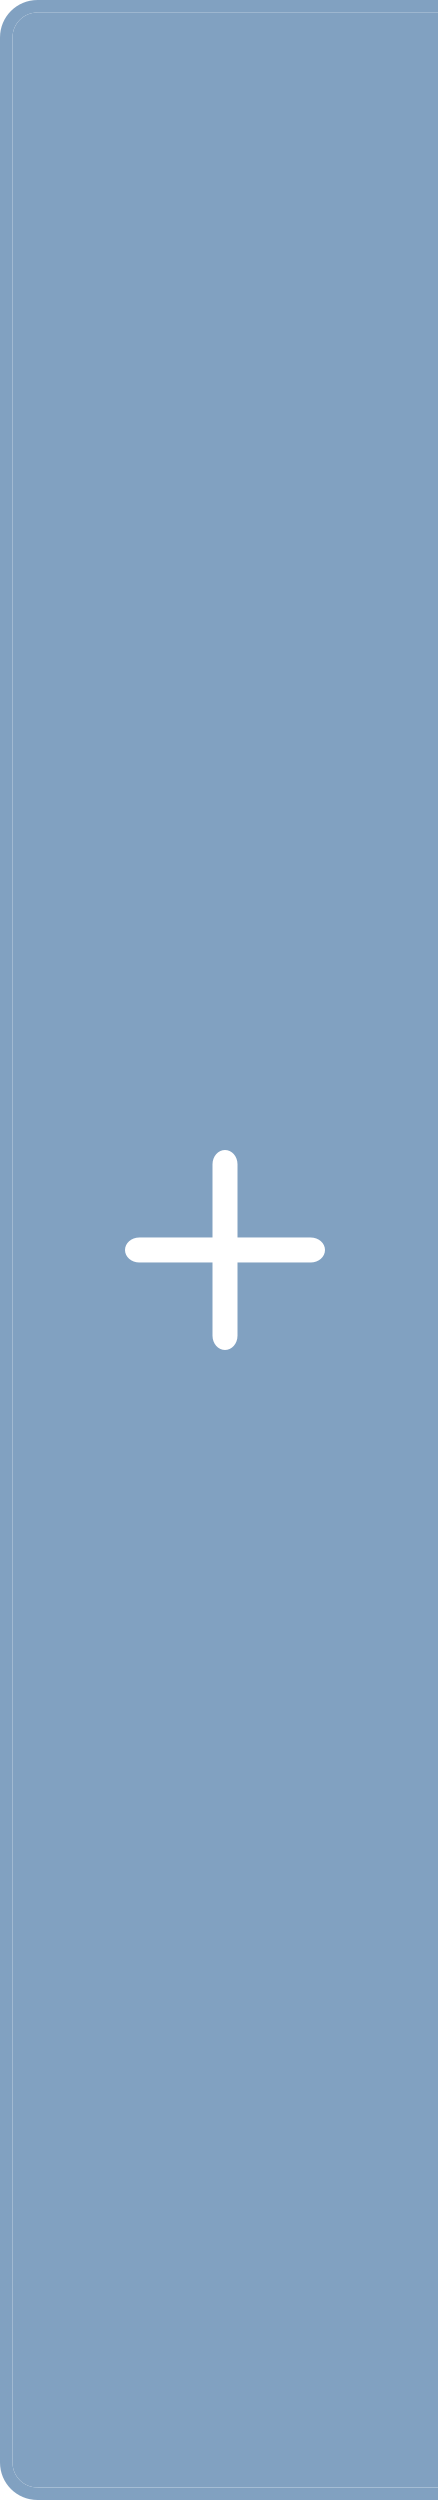
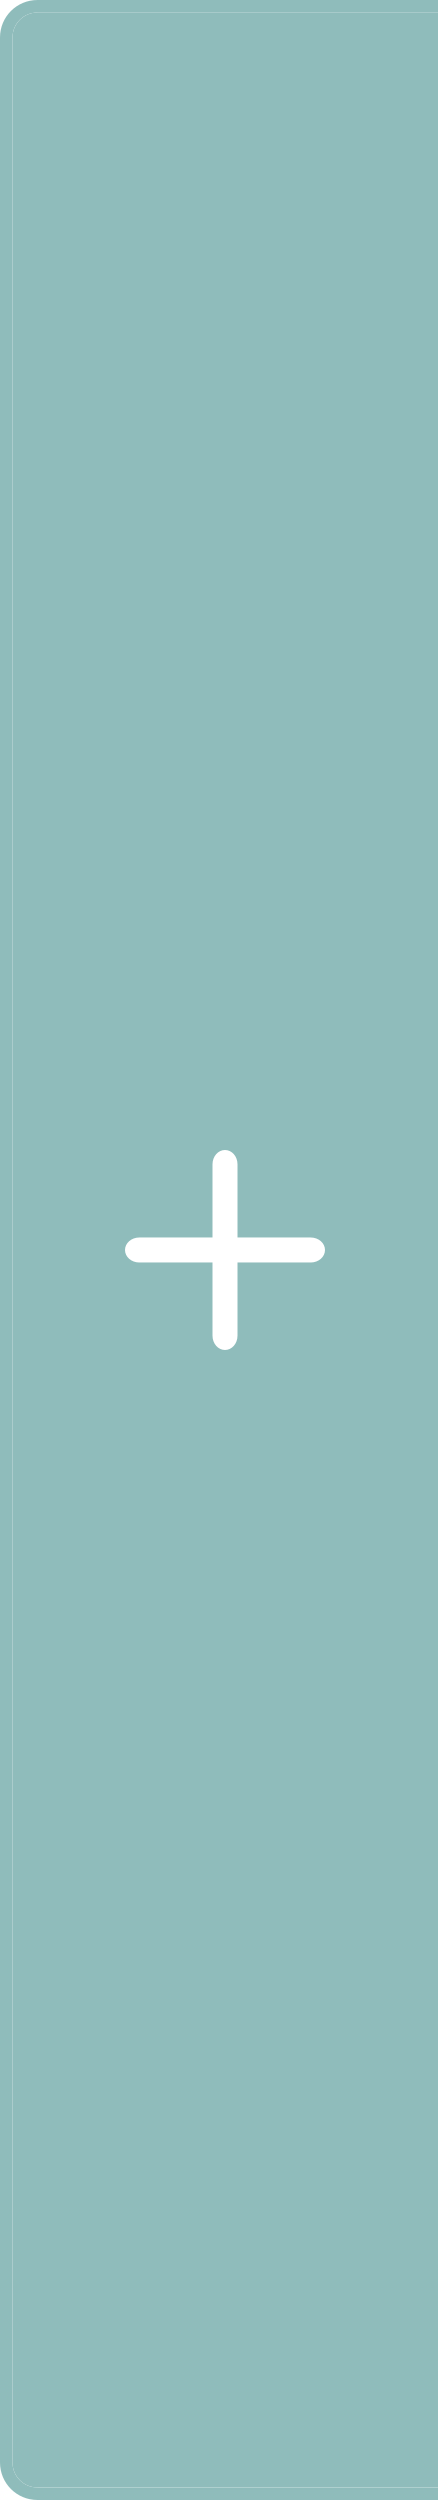
<svg xmlns="http://www.w3.org/2000/svg" xmlns:ns1="http://www.openswatchbook.org/uri/2009/osb" xmlns:xlink="http://www.w3.org/1999/xlink" version="1.1" id="svg2" height="200" width="35">
  <defs id="defs4">
    <linearGradient ns1:paint="solid" id="selected_fg_color">
      <stop id="stop4147" offset="0" style="stop-color:#ffffff;stop-opacity:1;" />
    </linearGradient>
    <linearGradient ns1:paint="solid" id="selected_bg_color">
      <stop id="stop4144" offset="0" style="stop-color:#5294e2;stop-opacity:1;" />
    </linearGradient>
    <linearGradient gradientUnits="userSpaceOnUse" y2="960.362" x2="18" y1="944.362" x1="18" id="linearGradient4149" xlink:href="#selected_fg_color" />
  </defs>
  <g transform="translate(0,-852.3622)" id="layer1">
-     <path id="rect3810" transform="translate(0,852.3622)" d="M 3,0 C 1.338,0 0,1.338 0,3 v 194 c 0,1.662 1.338,3 3,3 h 33 c 1.662,0 3,-1.338 3,-3 V 3 C 39,1.338 37.662,0 36,0 Z m 0,1 h 33 c 1.108,0 2,0.892 2,2 v 194 c 0,1.108 -0.892,2 -2,2 H 3 c -1.108,0 -2,-0.892 -2,-2 V 3 C 1,1.892 1.892,1 3,1 Z" style="opacity:1;fill:#81a1c1;fill-opacity:1;stroke:none;stroke-width:0;stroke-linecap:butt;stroke-linejoin:miter;stroke-miterlimit:4;stroke-dasharray:none;stroke-dashoffset:0;stroke-opacity:1" />
+     <path id="rect3810" transform="translate(0,852.3622)" d="M 3,0 C 1.338,0 0,1.338 0,3 v 194 c 0,1.662 1.338,3 3,3 h 33 c 1.662,0 3,-1.338 3,-3 V 3 C 39,1.338 37.662,0 36,0 Z m 0,1 h 33 c 1.108,0 2,0.892 2,2 v 194 c 0,1.108 -0.892,2 -2,2 H 3 c -1.108,0 -2,-0.892 -2,-2 V 3 C 1,1.892 1.892,1 3,1 Z" style="opacity:1;fill:#8fbcbb;fill-opacity:1;stroke:none;stroke-width:0;stroke-linecap:butt;stroke-linejoin:miter;stroke-miterlimit:4;stroke-dasharray:none;stroke-dashoffset:0;stroke-opacity:1" />
    <g style="opacity:0.5;fill:#000000;fill-opacity:1" id="g3917-7" transform="translate(0,-0.9999969)" />
-     <rect ry="2" y="853.362" x="1" height="198" width="37" id="rect3812" style="opacity:1;fill:#81a1c1;fill-opacity:1;stroke:#81a1c1;stroke-width:0;stroke-linecap:butt;stroke-linejoin:miter;stroke-miterlimit:4;stroke-dasharray:none;stroke-dashoffset:0;stroke-opacity:1" rx="2" />
+     <rect ry="2" y="853.362" x="1" height="198" width="37" id="rect3812" style="opacity:1;fill:#8fbcbb;fill-opacity:1;stroke:#8fbcbb;stroke-width:0;stroke-linecap:butt;stroke-linejoin:miter;stroke-miterlimit:4;stroke-dasharray:none;stroke-dashoffset:0;stroke-opacity:1" rx="2" />
    <g style="fill:url(#linearGradient4149);fill-opacity:1" id="g3917">
      <rect style="opacity:1;fill:url(#linearGradient4149);fill-opacity:1;stroke:#102b68;stroke-width:0;stroke-linecap:butt;stroke-linejoin:miter;stroke-miterlimit:4;stroke-dasharray:none;stroke-dashoffset:0;stroke-opacity:1" id="rect3897" width="2" height="16" x="17" y="944.362" ry="1.143" />
      <rect style="opacity:1;fill:url(#linearGradient4149);fill-opacity:1;stroke:#102b68;stroke-width:0;stroke-linecap:butt;stroke-linejoin:miter;stroke-miterlimit:4;stroke-dasharray:none;stroke-dashoffset:0;stroke-opacity:1" id="rect3897-6" width="2" height="16" x="951.362" y="-26" ry="1.143" transform="rotate(90)" />
    </g>
  </g>
</svg>
